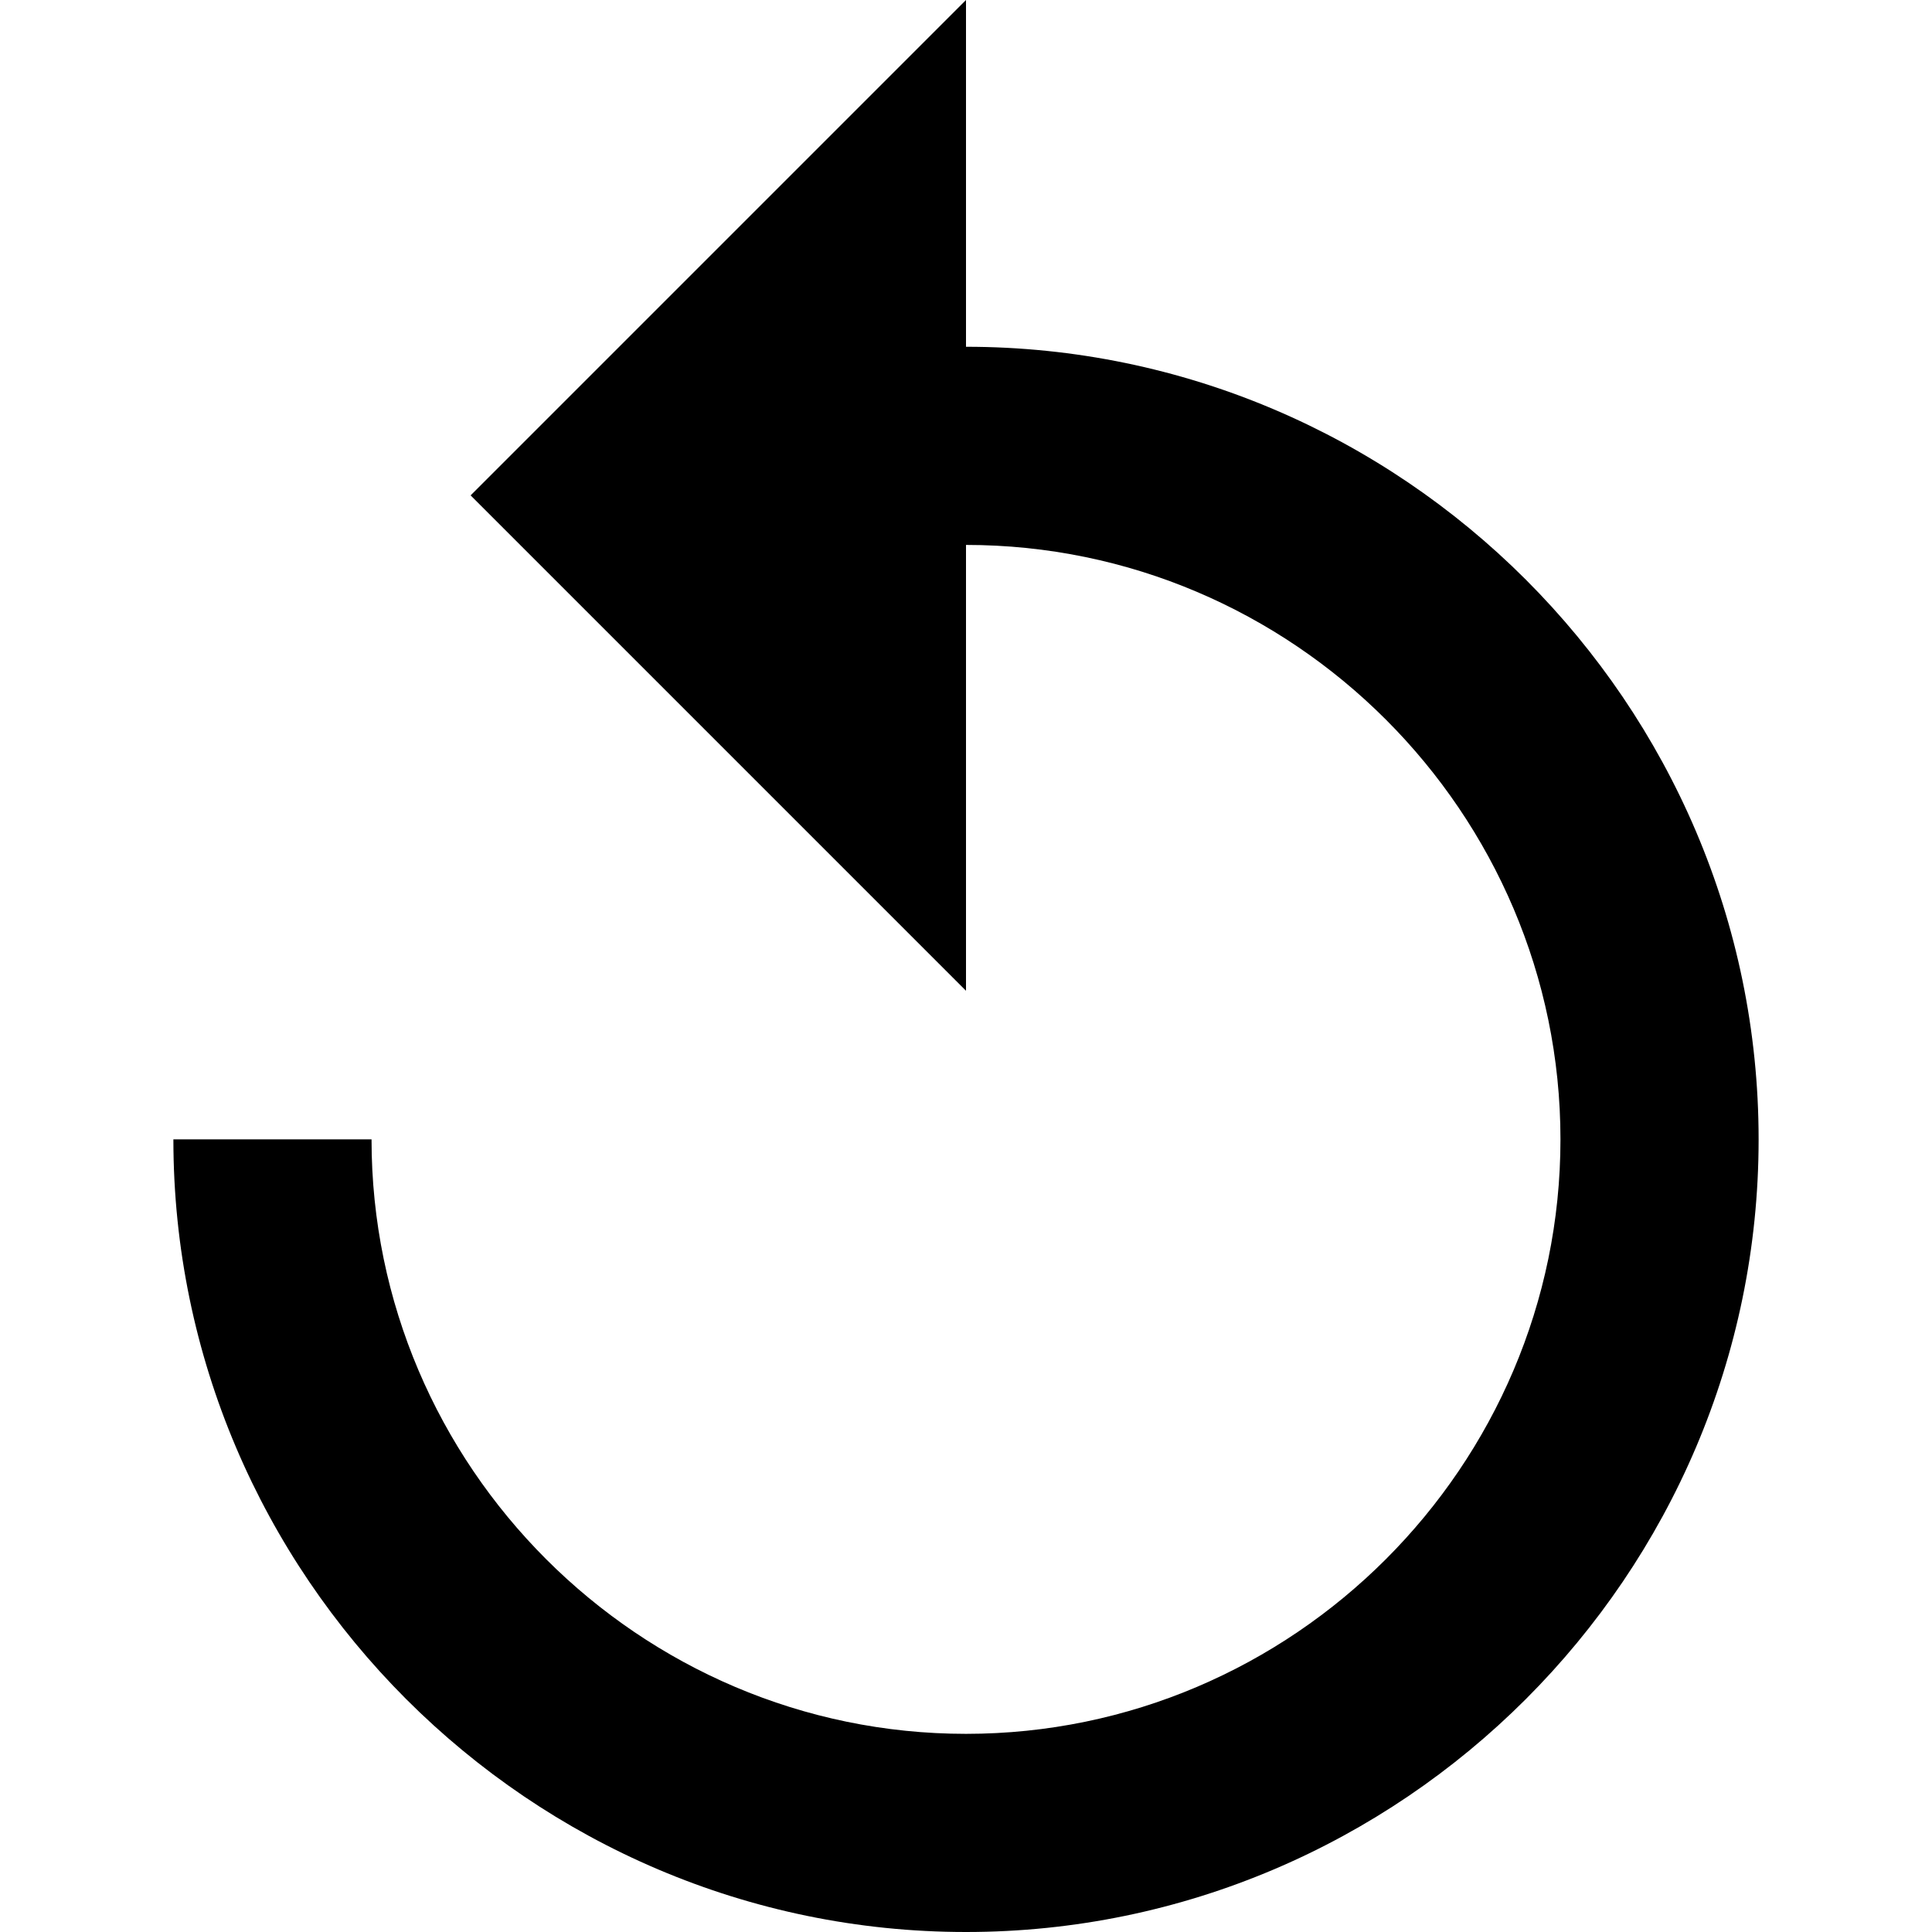
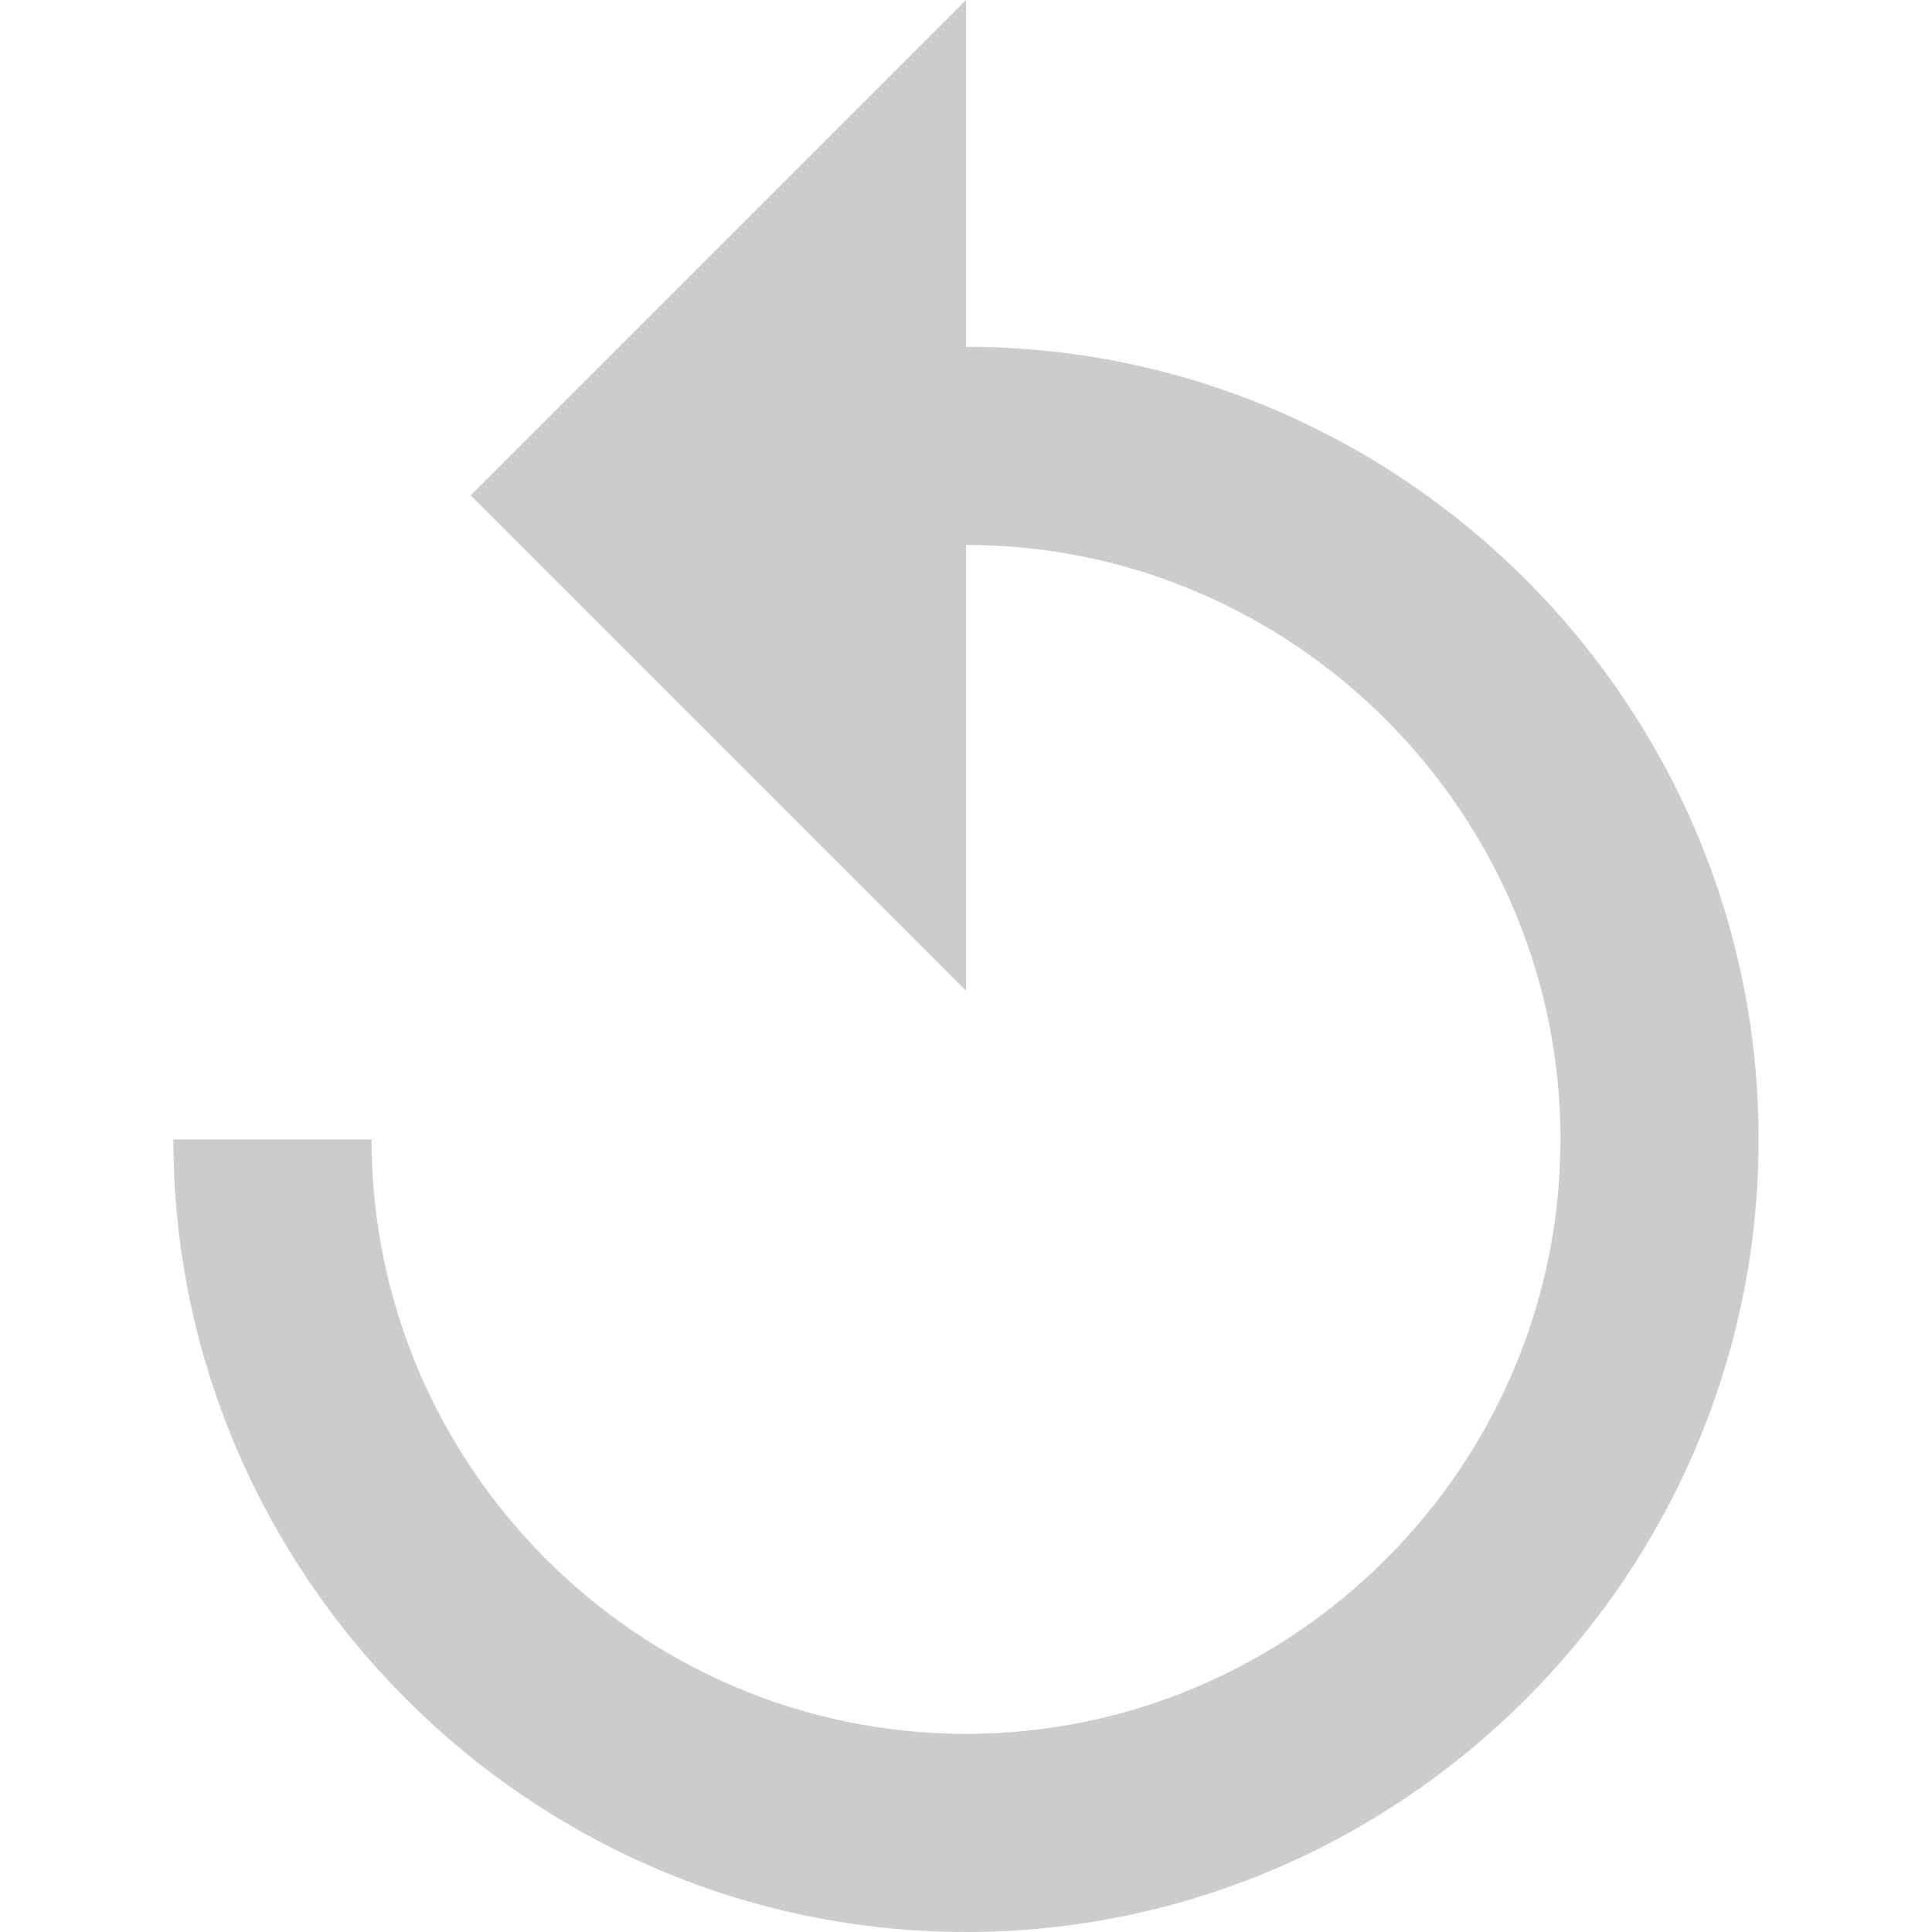
<svg xmlns="http://www.w3.org/2000/svg" version="1.1" id="Capa_1" x="0px" y="0px" width="497.25px" height="497.25px" viewBox="0 0 497.25 497.25" style="enable-background:new 0 0 497.25 497.25;" xml:space="preserve">
-   <g>
-     <g id="undo">
-       <path d="M248.625,89.25V0l-127.5,127.5l127.5,127.5V140.25c84.15,0,153,68.85,153,153c0,84.15-68.85,153-153,153    c-84.15,0-153-68.85-153-153h-51c0,112.2,91.8,204,204,204s204-91.8,204-204S360.825,89.25,248.625,89.25z" />
+   <defs id="defs3576" />
+   <g id="g3539" style="fill:#cccccc">
+     <g id="undo" style="fill:#cccccc">
+       <path d="M248.625,89.25V0l-127.5,127.5l127.5,127.5V140.25c84.15,0,153,68.85,153,153c0,84.15-68.85,153-153,153    c-84.15,0-153-68.85-153-153h-51c0,112.2,91.8,204,204,204s204-91.8,204-204S360.825,89.25,248.625,89.25z" id="path3542" style="fill:#cccccc" />
    </g>
  </g>
-   <g>
- </g>
-   <g>
- </g>
-   <g>
- </g>
-   <g>
- </g>
-   <g>
- </g>
-   <g>
- </g>
-   <g>
- </g>
-   <g>
- </g>
-   <g>
- </g>
-   <g>
- </g>
-   <g>
- </g>
-   <g>
- </g>
-   <g>
- </g>
-   <g>
- </g>
-   <g>
- </g>
+   <g id="g3544" />
+   <g id="g3546" />
+   <g id="g3548" />
+   <g id="g3550" />
+   <g id="g3552" />
+   <g id="g3554" />
+   <g id="g3556" />
+   <g id="g3558" />
+   <g id="g3560" />
+   <g id="g3562" />
+   <g id="g3564" />
+   <g id="g3566" />
+   <g id="g3568" />
+   <g id="g3570" />
+   <g id="g3572" />
</svg>
